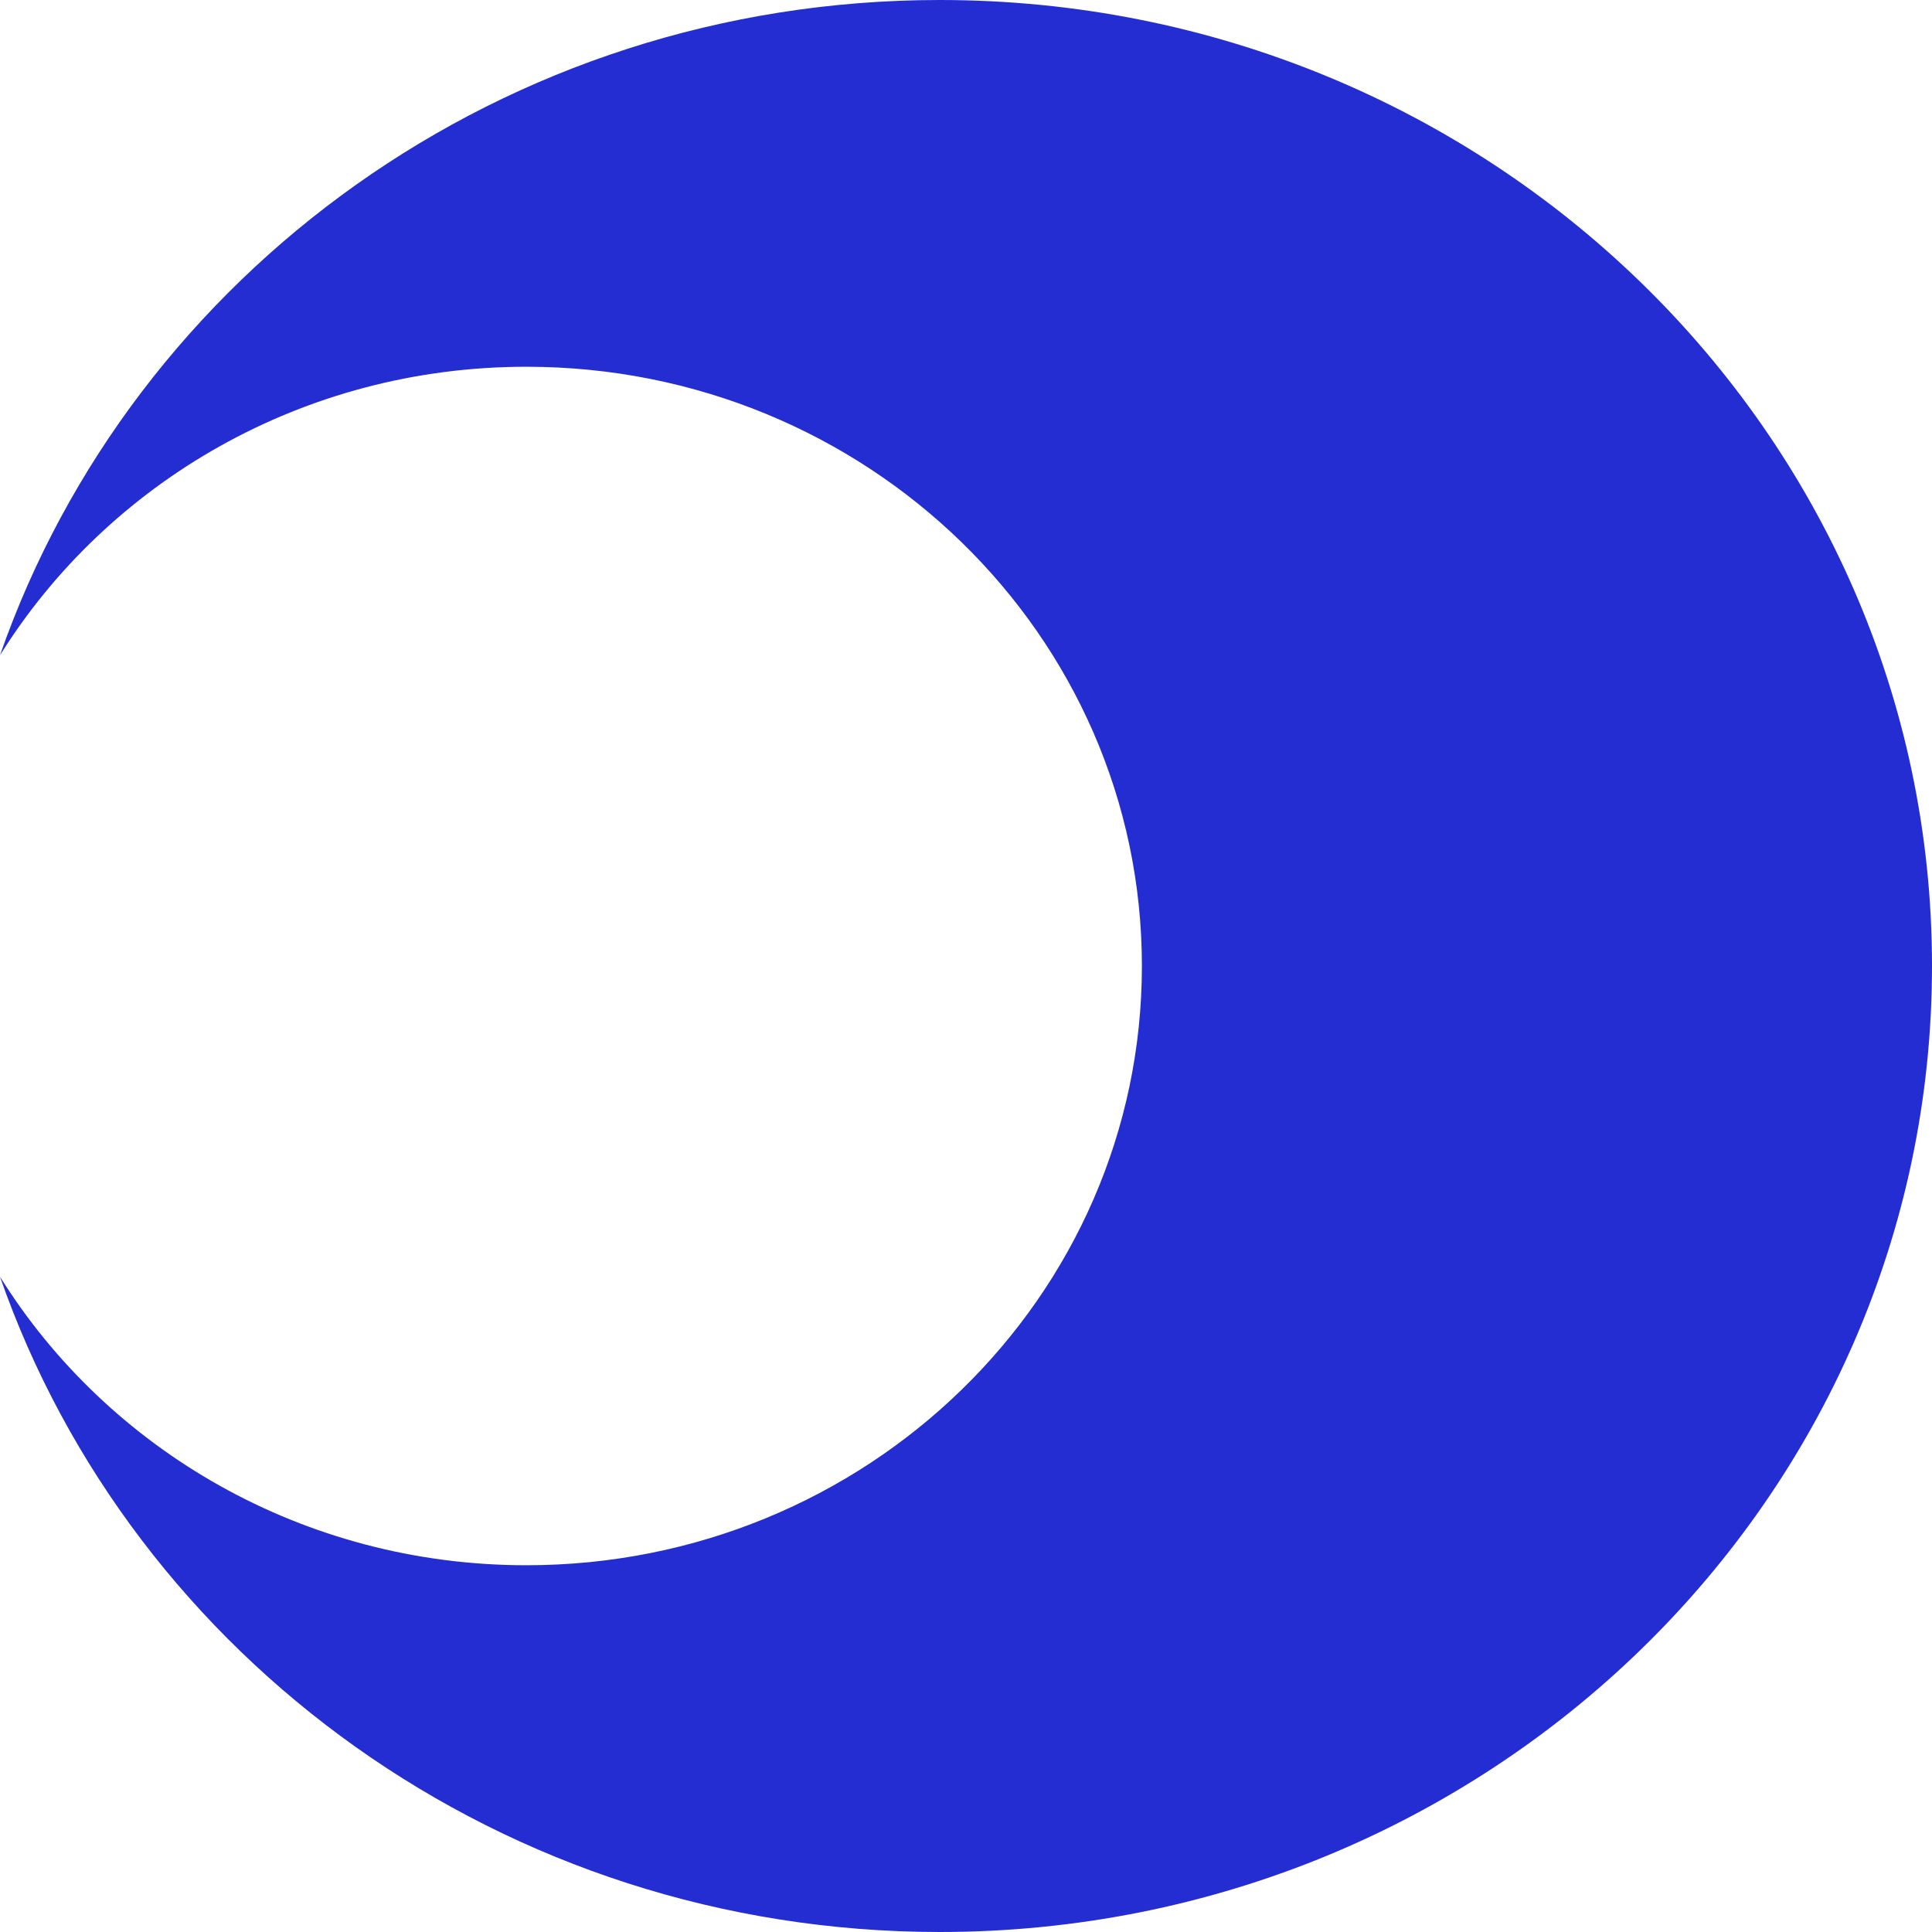
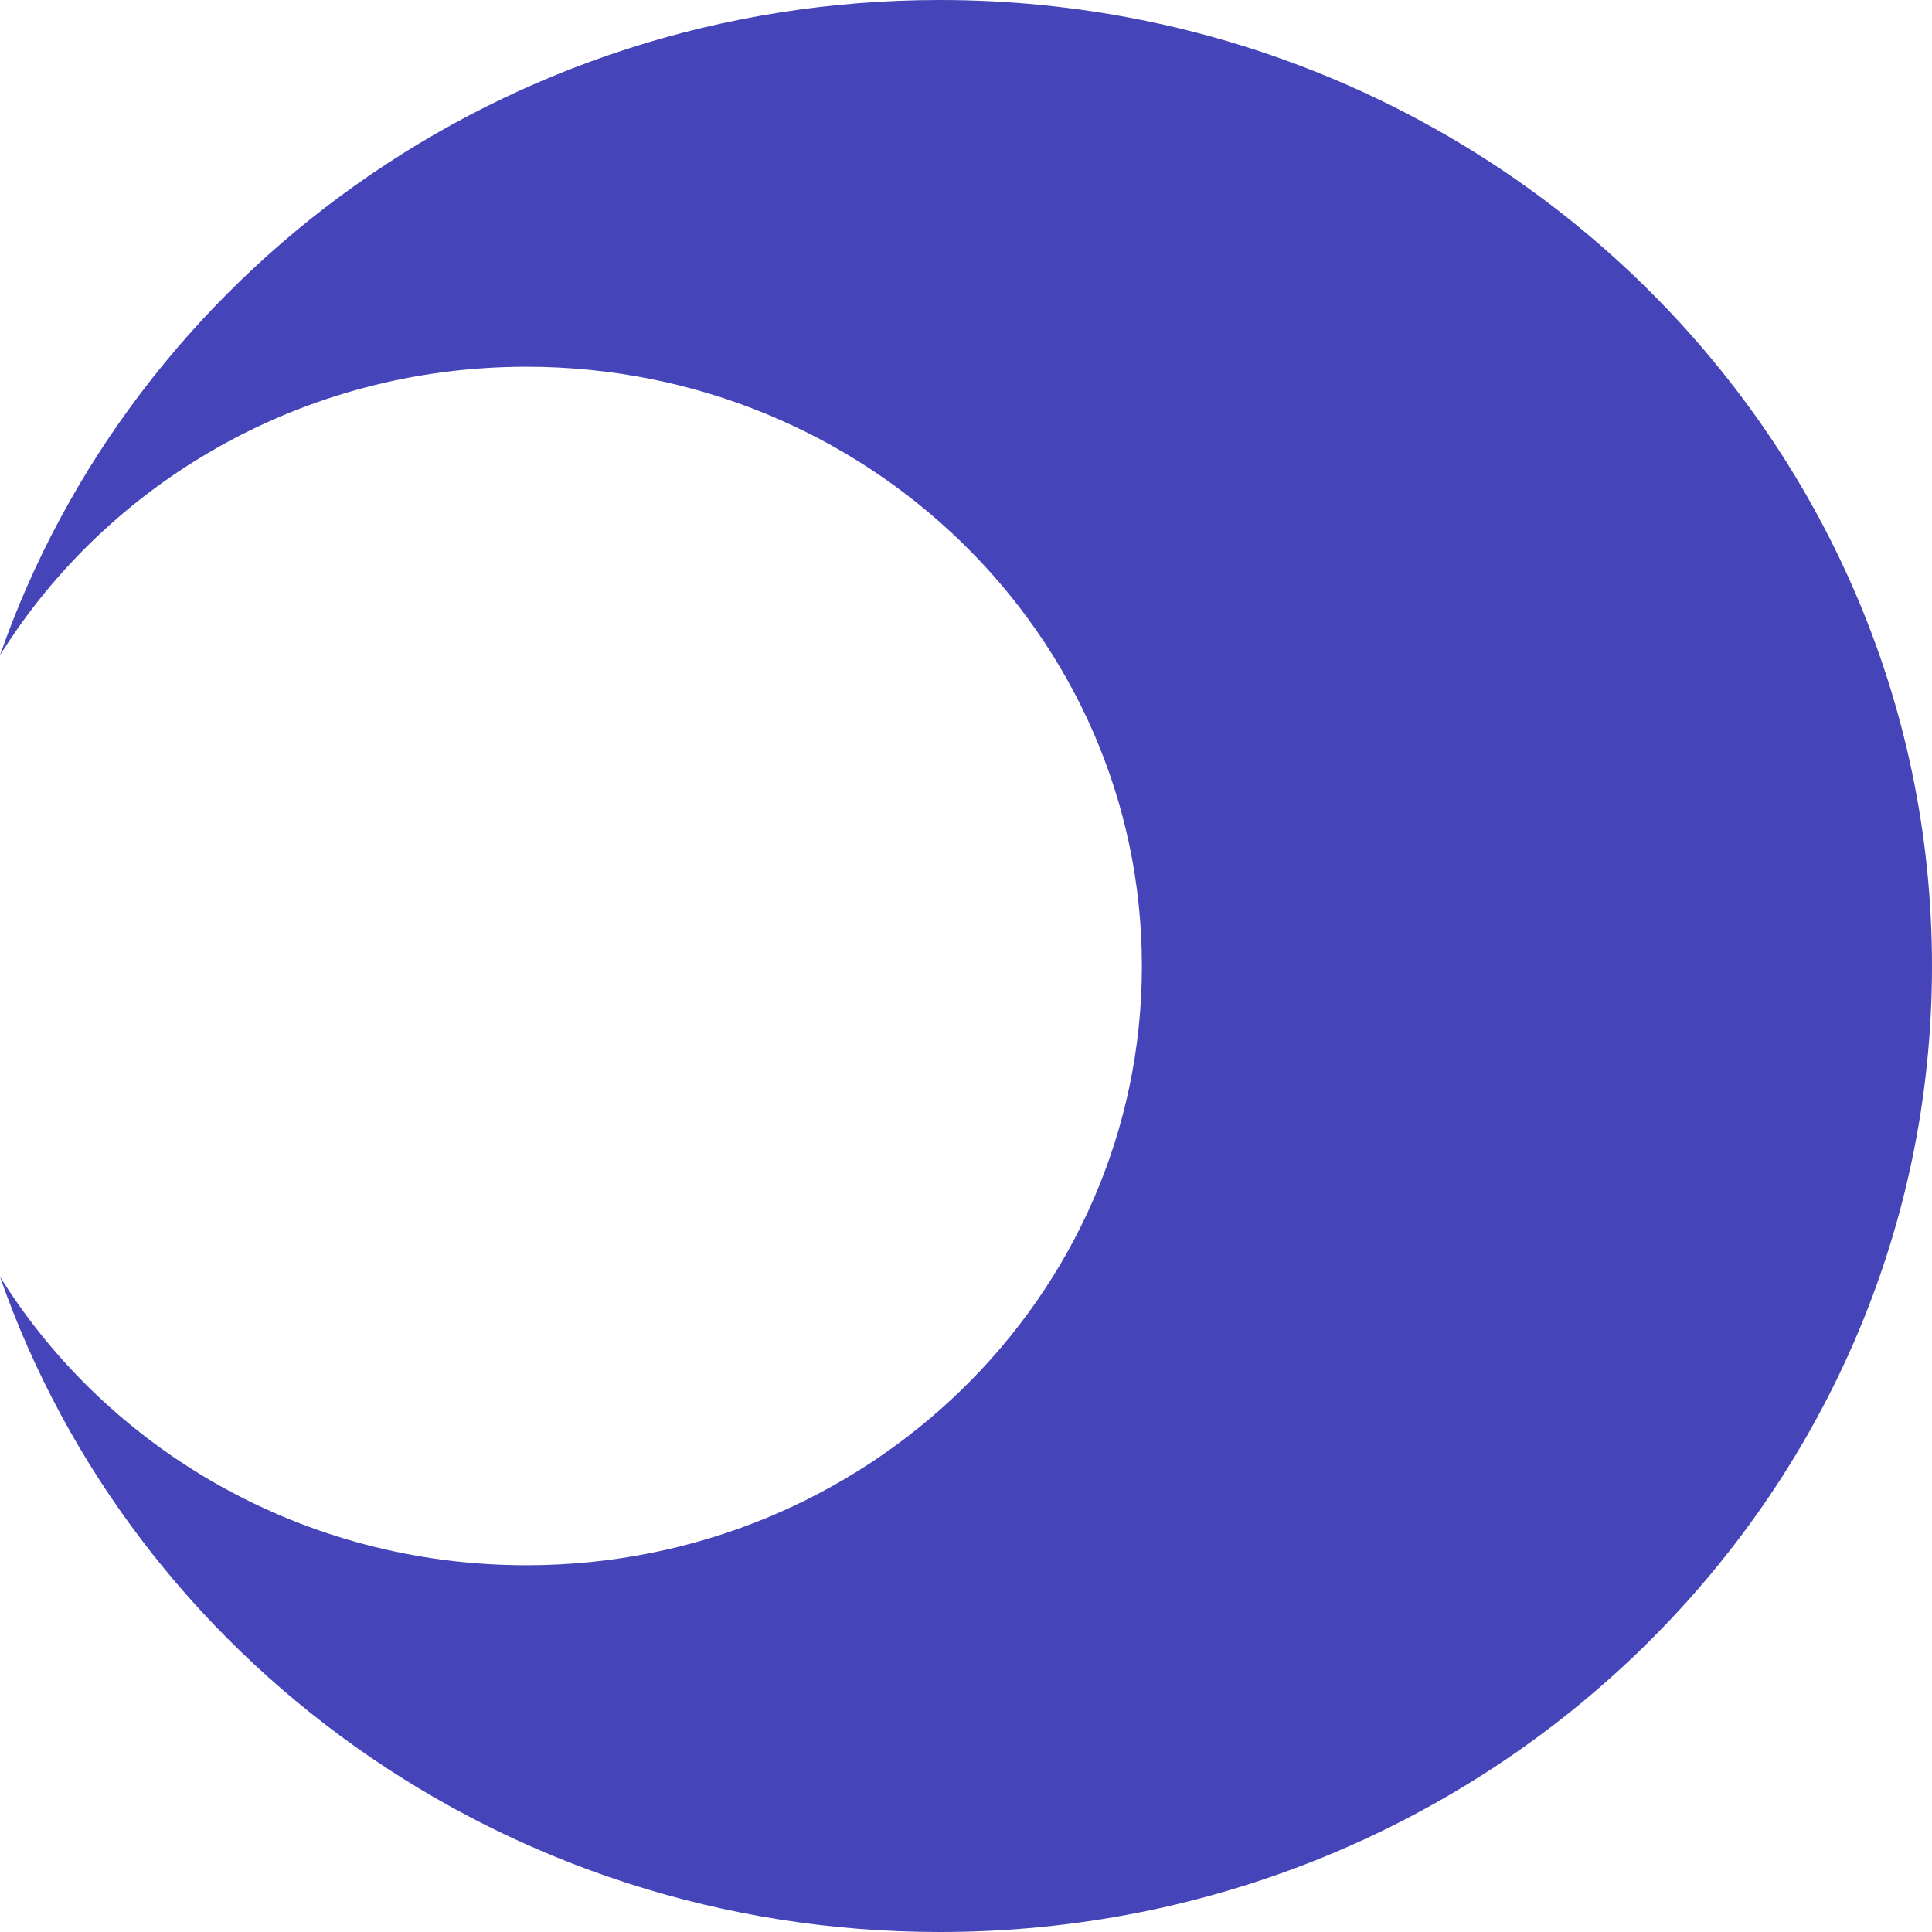
<svg xmlns="http://www.w3.org/2000/svg" viewBox="0 0 24 24" width="24" height="24">
  <g id="g2" transform="matrix(-0.05051813,0,0,0.04918234,24.32595,0)">
    <g id="g1">
-       <path d="m 352.094,92.633 c 54.853,0 102.891,29.18 129.435,72.861 C 448.849,69.253 357.732,0 250.443,0 115.692,0 6.452,109.236 6.452,243.99 c 0,134.753 109.24,243.99 243.991,243.99 107.289,0 198.405,-69.253 231.084,-165.495 -26.546,43.681 -74.582,72.861 -129.435,72.861 -83.592,0 -151.354,-67.766 -151.354,-151.354 0,-83.588 67.765,-151.359 151.356,-151.359 z" fill="#000000" style="fill:#242dd1" id="path1" />
+       <path d="m 352.094,92.633 c 54.853,0 102.891,29.18 129.435,72.861 C 448.849,69.253 357.732,0 250.443,0 115.692,0 6.452,109.236 6.452,243.99 c 0,134.753 109.24,243.99 243.991,243.99 107.289,0 198.405,-69.253 231.084,-165.495 -26.546,43.681 -74.582,72.861 -129.435,72.861 -83.592,0 -151.354,-67.766 -151.354,-151.354 0,-83.588 67.765,-151.359 151.356,-151.359 z" fill="#000000" style="fill:#4545B9" id="path1" />
    </g>
  </g>
</svg>
